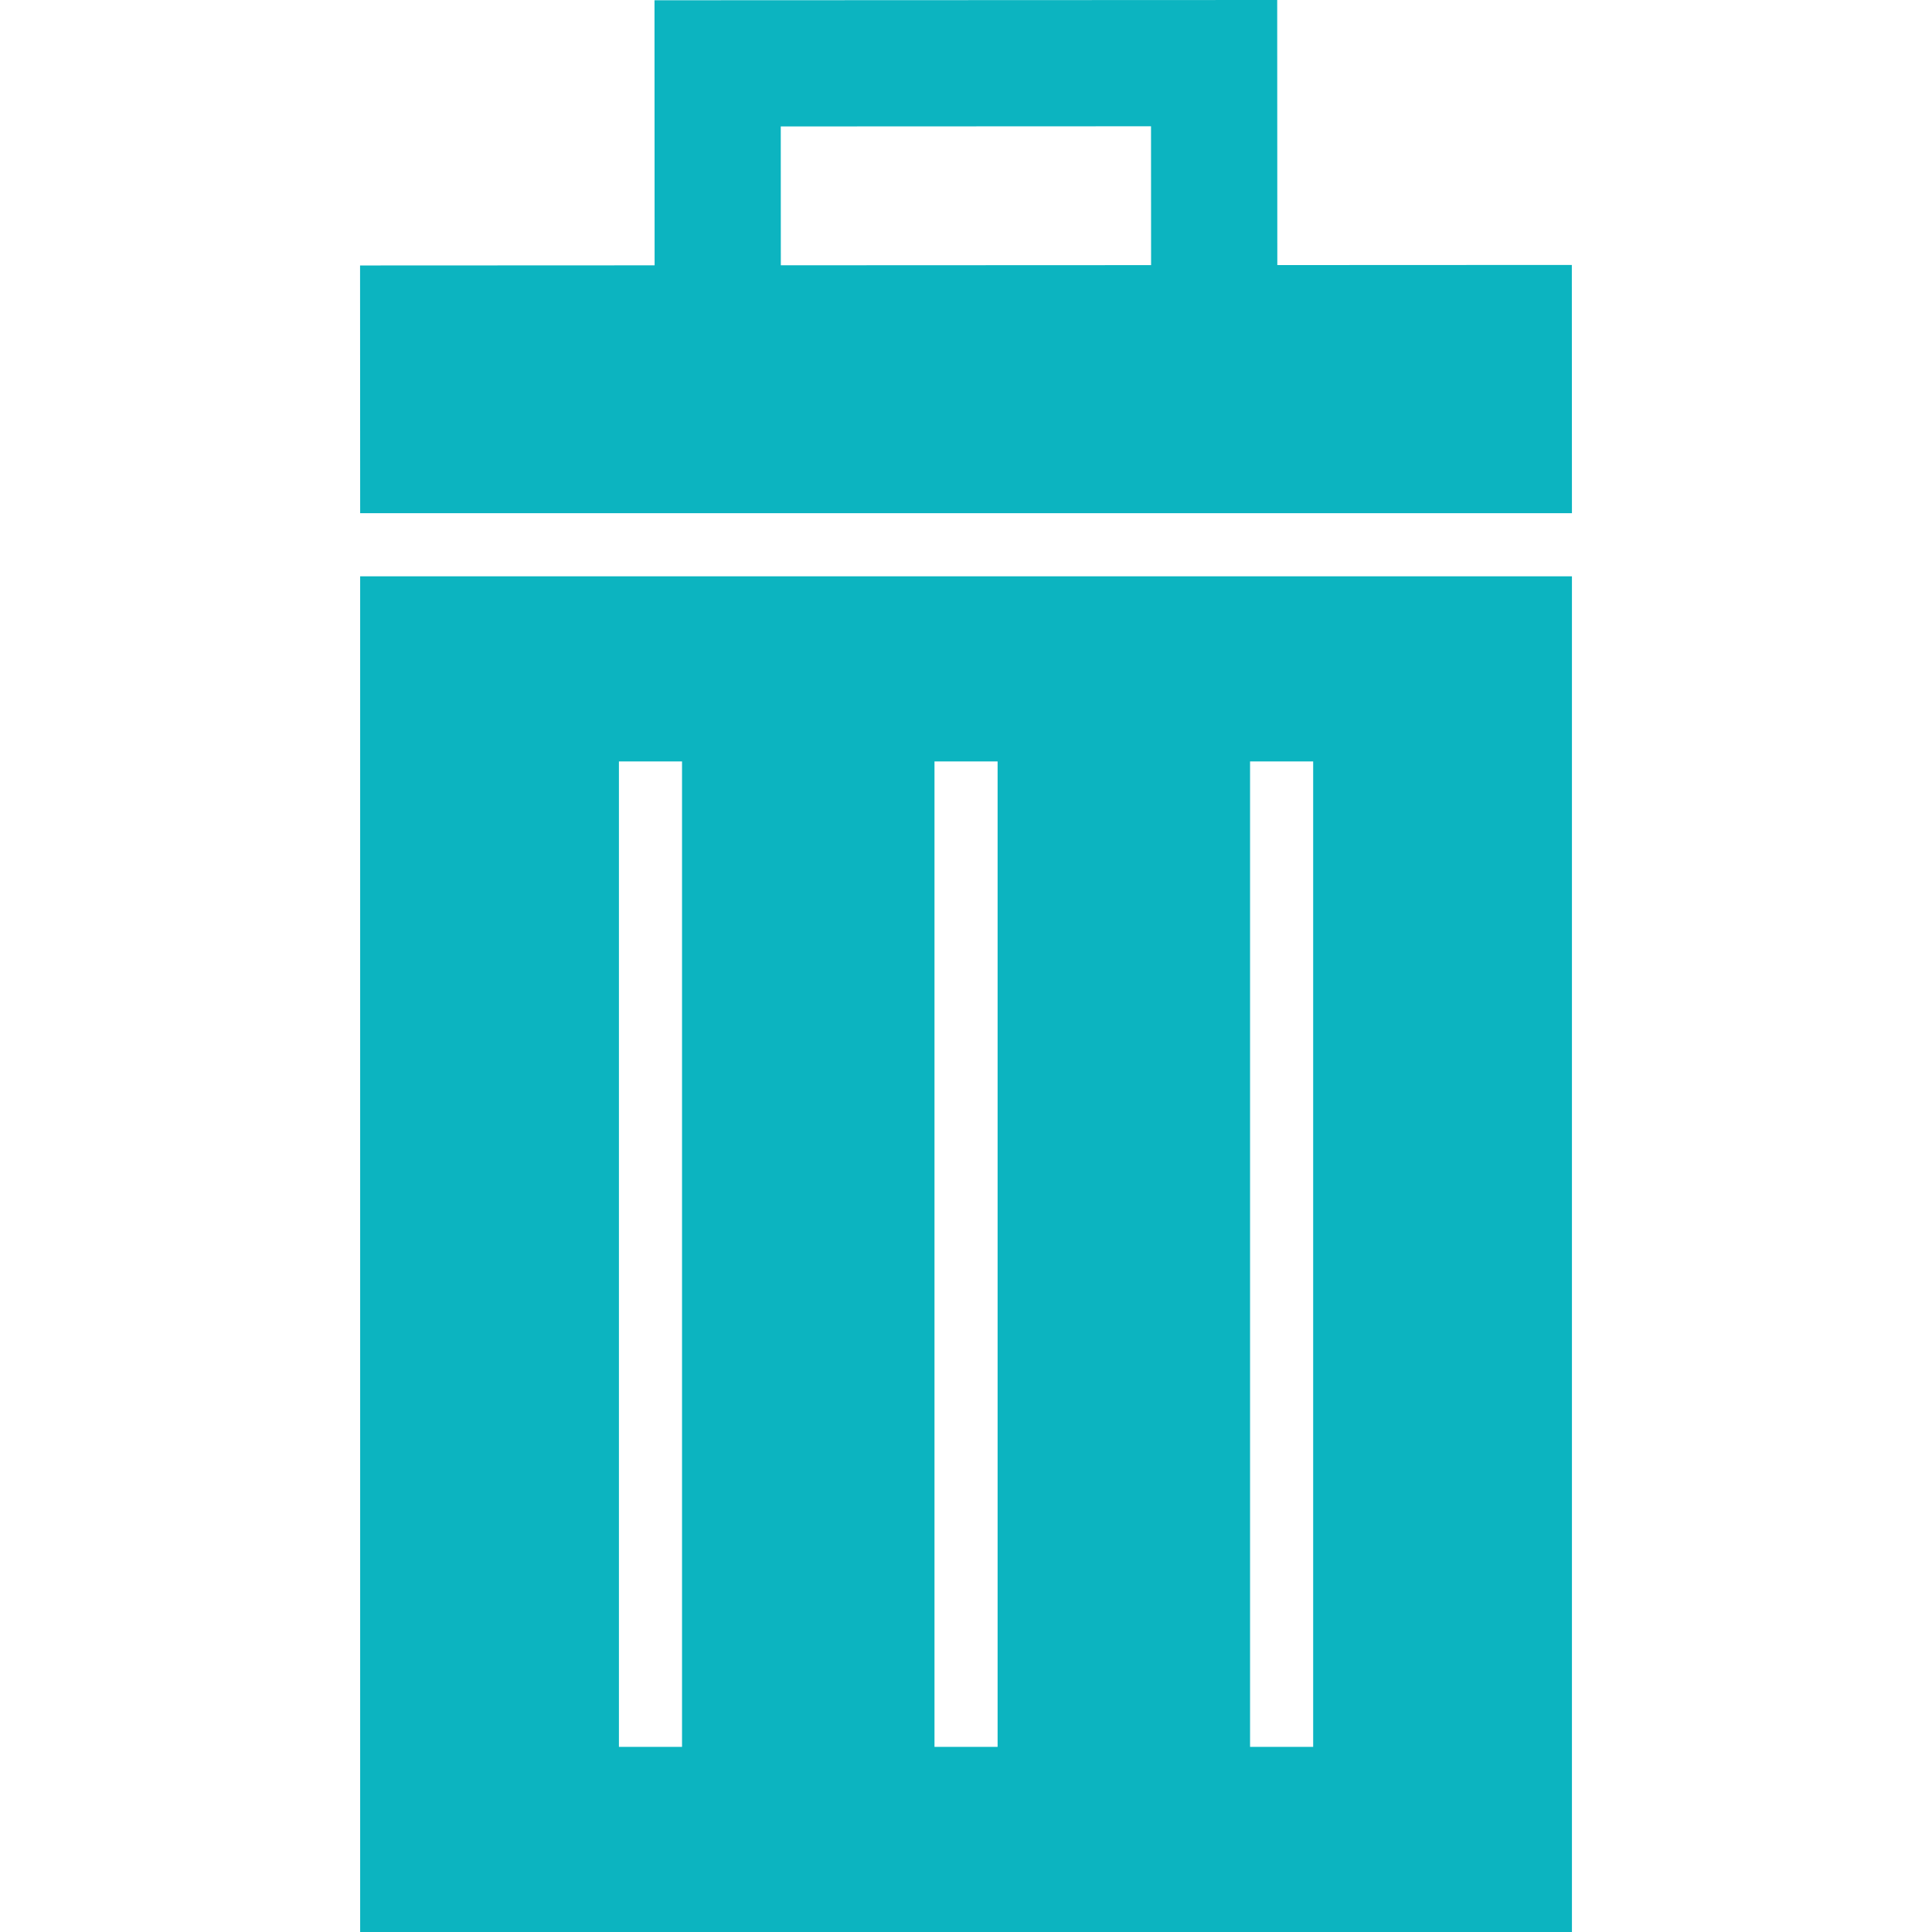
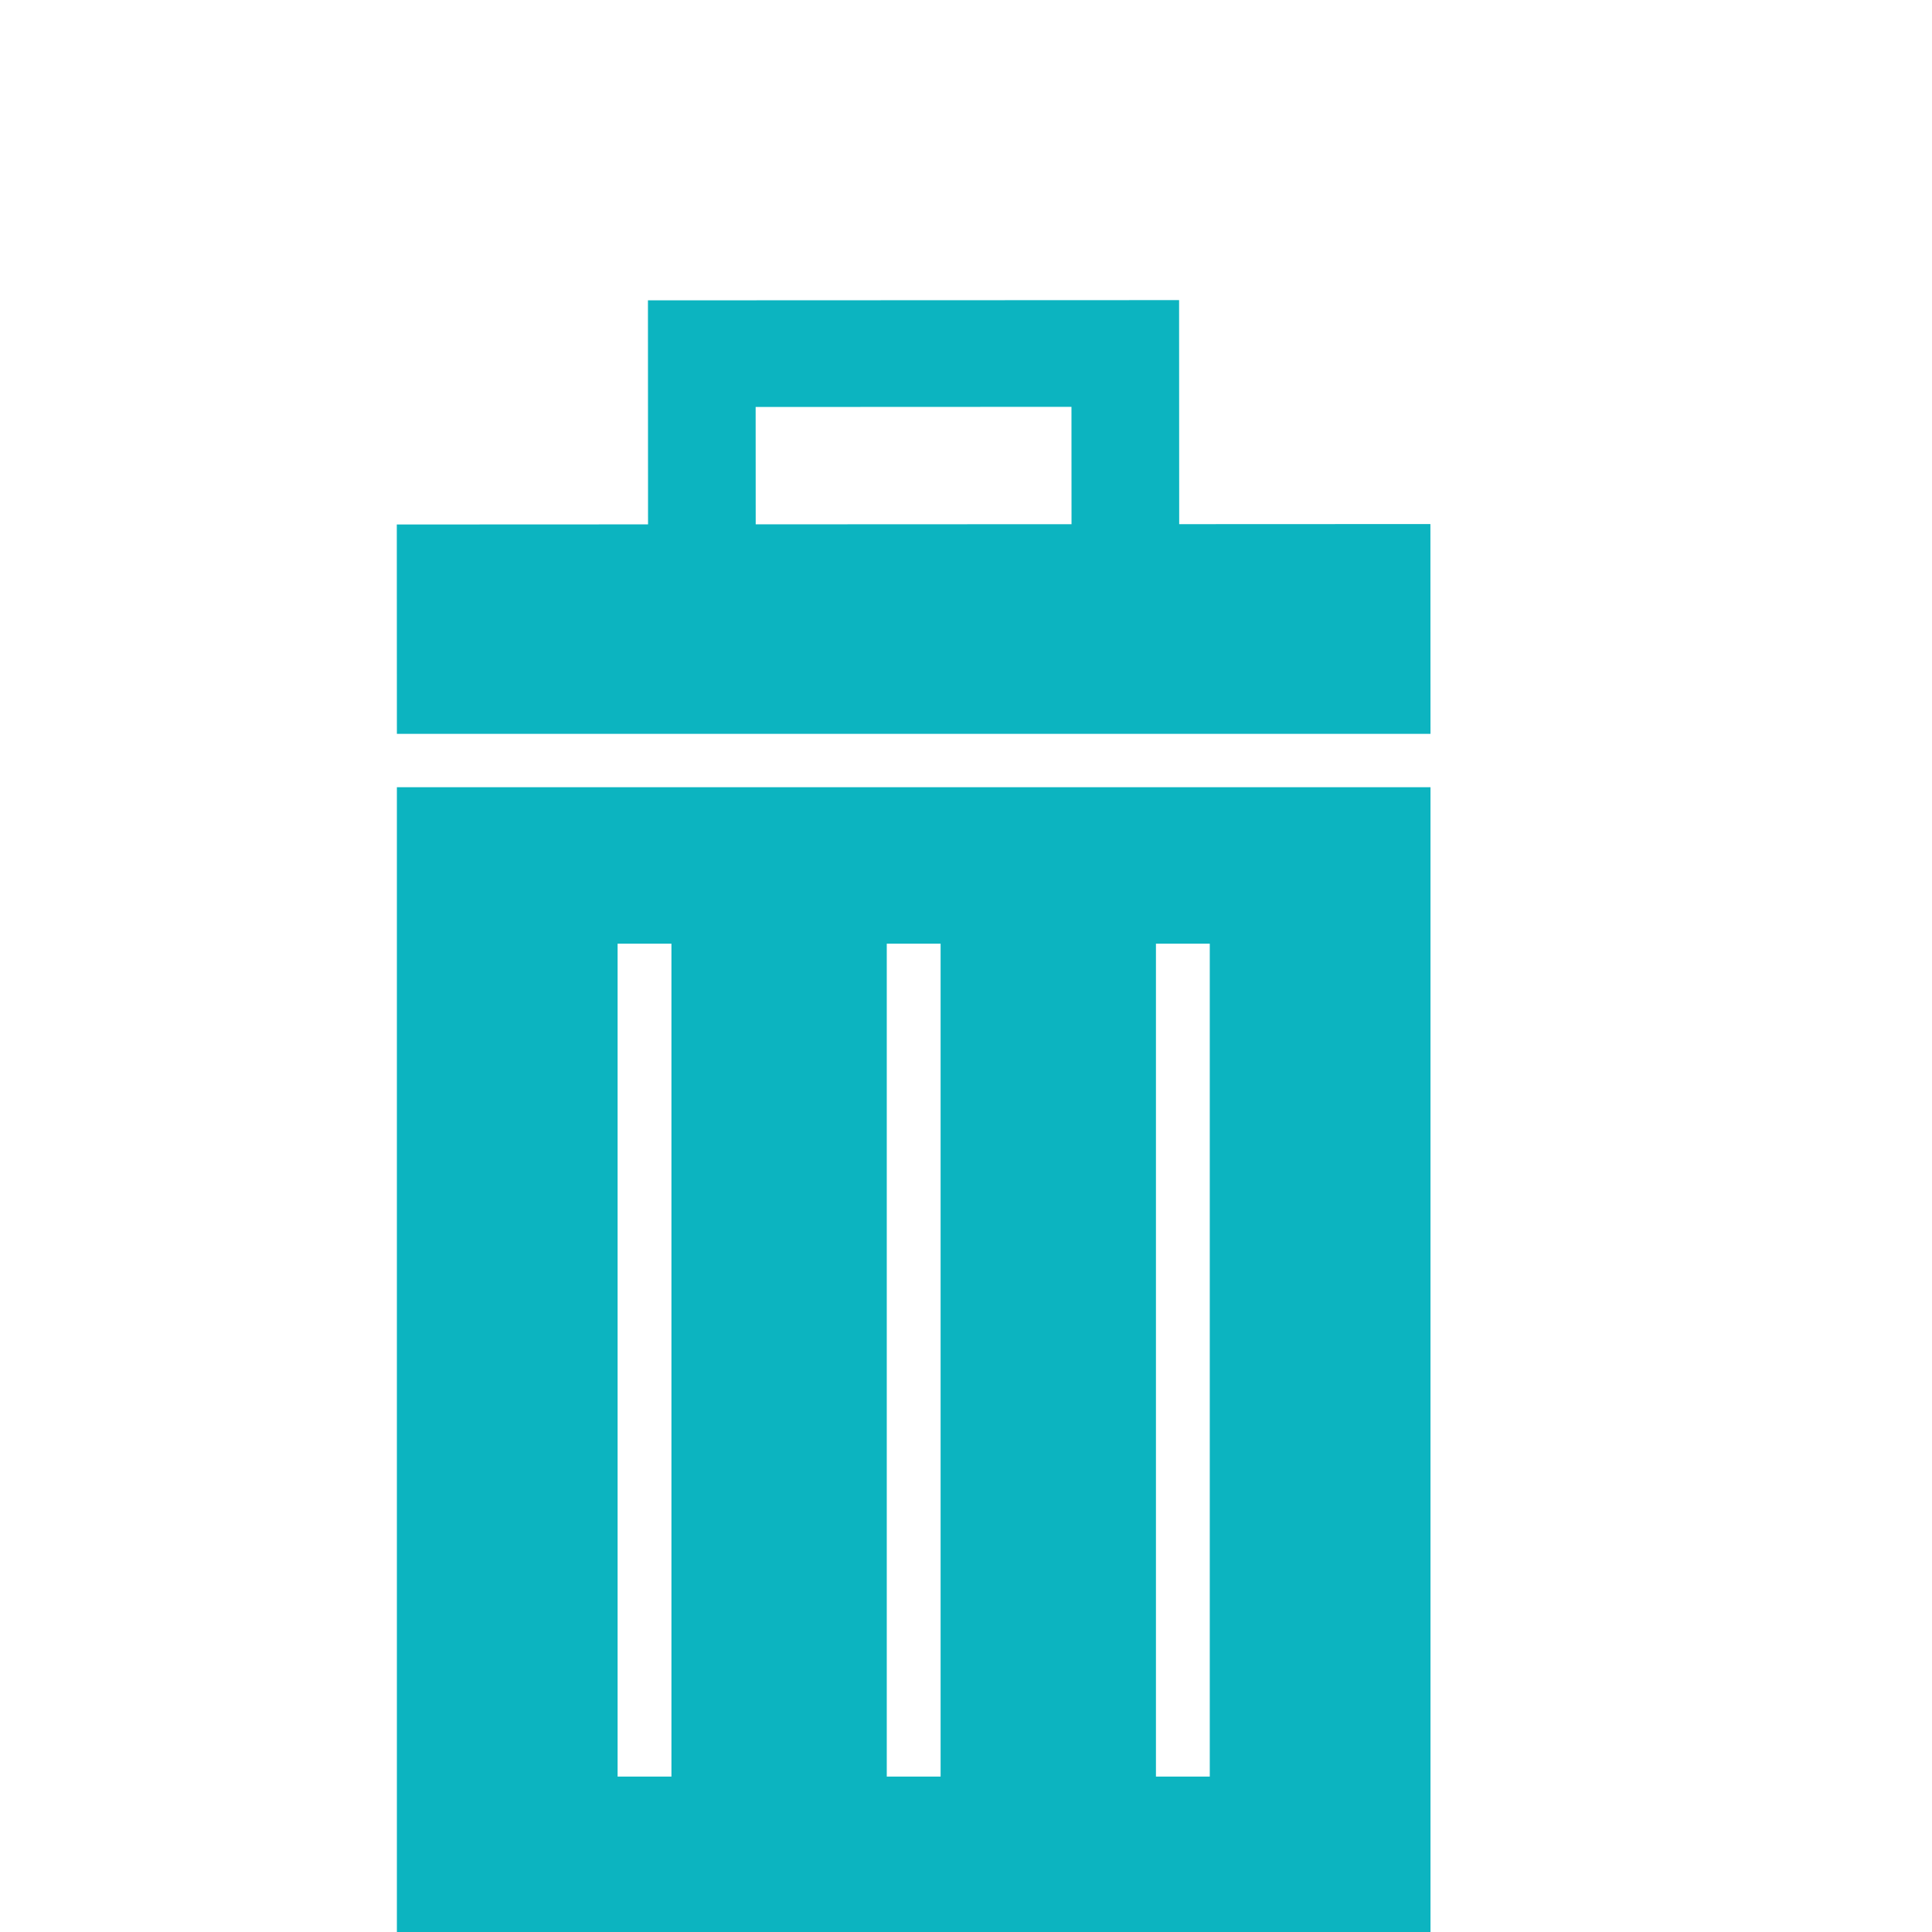
- <svg xmlns="http://www.w3.org/2000/svg" version="1.1" id="Capa_1" x="0px" y="0px" width="490.646px" height="490.646px" viewBox="0 0 490.646 490.646" style="enable-background:new 0 0 490.646 490.646;" fill="#0cb4c0" xml:space="preserve">
-   <g>
+ <svg xmlns="http://www.w3.org/2000/svg" version="1.1" id="Capa_1" x="0px" y="0px" width="555.377px" height="555.378px" viewBox="0 0 555.377 555.378" style="enable-background:new 0 0 555.377 555.378;" fill="#0cb4c0">
+   <g />
+   <g />
+   <g />
+   <g />
+   <g />
+   <g />
+   <g />
+   <g />
+   <g />
+   <g />
+   <g />
+   <g />
+   <g />
+   <g />
+   <g />
+   <g transform="matrix(0.965502, 0, 0, 0.956721, 25.78014, 86.27033)" style="">
    <g>
-       <path d="M399.179,67.285l-74.794,0.033L324.356,0L166.214,0.066l0.029,67.318l-74.802,0.033l0.025,62.914h307.739L399.179,67.285z     M198.28,32.11l94.03-0.041l0.017,35.262l-94.03,0.041L198.28,32.11z" />
-       <path d="M91.465,490.646h307.739V146.359H91.465V490.646z M317.461,193.372h16.028v250.259h-16.028V193.372L317.461,193.372z     M237.321,193.372h16.028v250.259h-16.028V193.372L237.321,193.372z M157.18,193.372h16.028v250.259H157.18V193.372z" />
+       <path d="M399.179,67.285l-74.794,0.033L324.356,0L166.214,0.066l0.029,67.318l-74.802,0.033l0.025,62.914h307.739L399.179,67.285z M198.28,32.11l94.03-0.041l0.017,35.262l-94.03,0.041L198.28,32.11z" />
+       <path d="M91.465,490.646h307.739V146.359H91.465V490.646z M317.461,193.372h16.028v250.259h-16.028V193.372L317.461,193.372z M237.321,193.372h16.028v250.259h-16.028V193.372L237.321,193.372z M157.18,193.372h16.028v250.259H157.18V193.372z" />
    </g>
  </g>
-   <g>
- </g>
-   <g>
- </g>
-   <g>
- </g>
-   <g>
- </g>
-   <g>
- </g>
-   <g>
- </g>
-   <g>
- </g>
-   <g>
- </g>
-   <g>
- </g>
-   <g>
- </g>
-   <g>
- </g>
-   <g>
- </g>
-   <g>
- </g>
-   <g>
- </g>
-   <g>
- </g>
+   <g transform="matrix(1, 0, 0, 1, 93.62091, 16.84808)" />
+   <g transform="matrix(1, 0, 0, 1, 93.62091, 16.84808)" />
+   <g transform="matrix(1, 0, 0, 1, 93.62091, 16.84808)" />
+   <g transform="matrix(1, 0, 0, 1, 93.62091, 16.84808)" />
+   <g transform="matrix(1, 0, 0, 1, 93.62091, 16.84808)" />
+   <g transform="matrix(1, 0, 0, 1, 93.62091, 16.84808)" />
+   <g transform="matrix(1, 0, 0, 1, 93.62091, 16.84808)" />
+   <g transform="matrix(1, 0, 0, 1, 93.62091, 16.84808)" />
+   <g transform="matrix(1, 0, 0, 1, 93.62091, 16.84808)" />
+   <g transform="matrix(1, 0, 0, 1, 93.62091, 16.84808)" />
+   <g transform="matrix(1, 0, 0, 1, 93.62091, 16.84808)" />
+   <g transform="matrix(1, 0, 0, 1, 93.62091, 16.84808)" />
+   <g transform="matrix(1, 0, 0, 1, 93.62091, 16.84808)" />
+   <g transform="matrix(1, 0, 0, 1, 93.62091, 16.84808)" />
+   <g transform="matrix(1, 0, 0, 1, 93.62091, 16.84808)" />
</svg>
